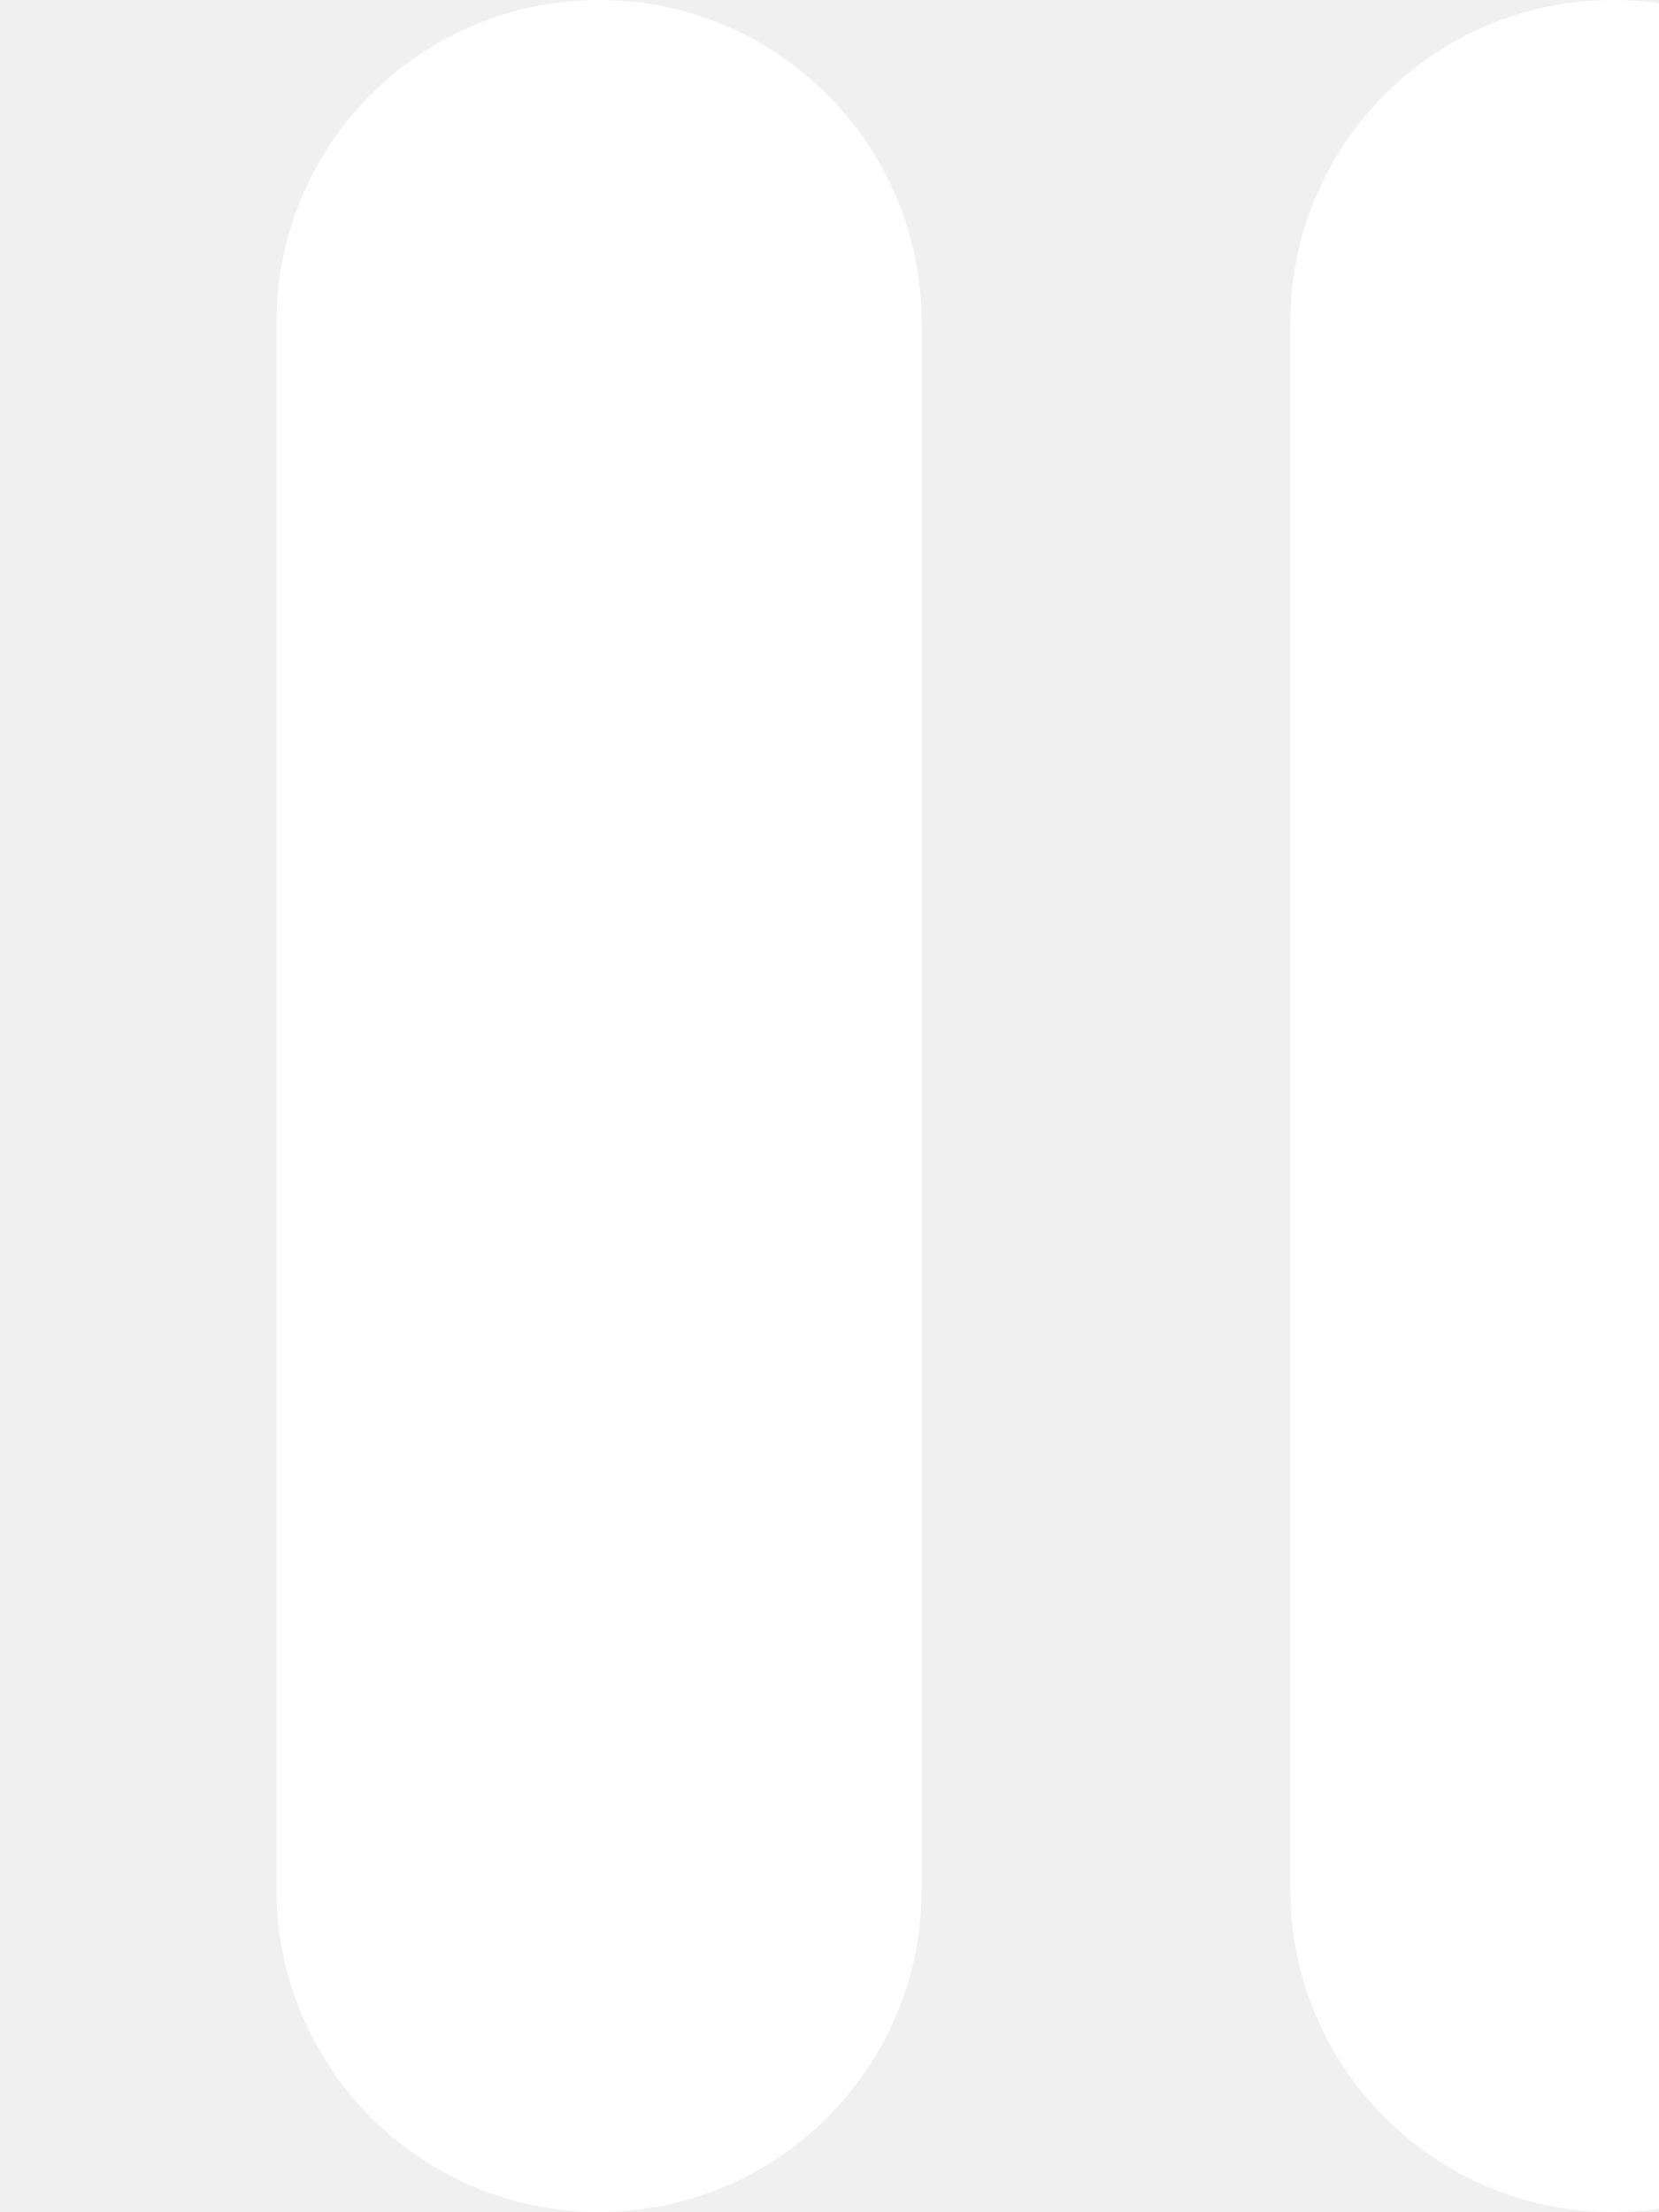
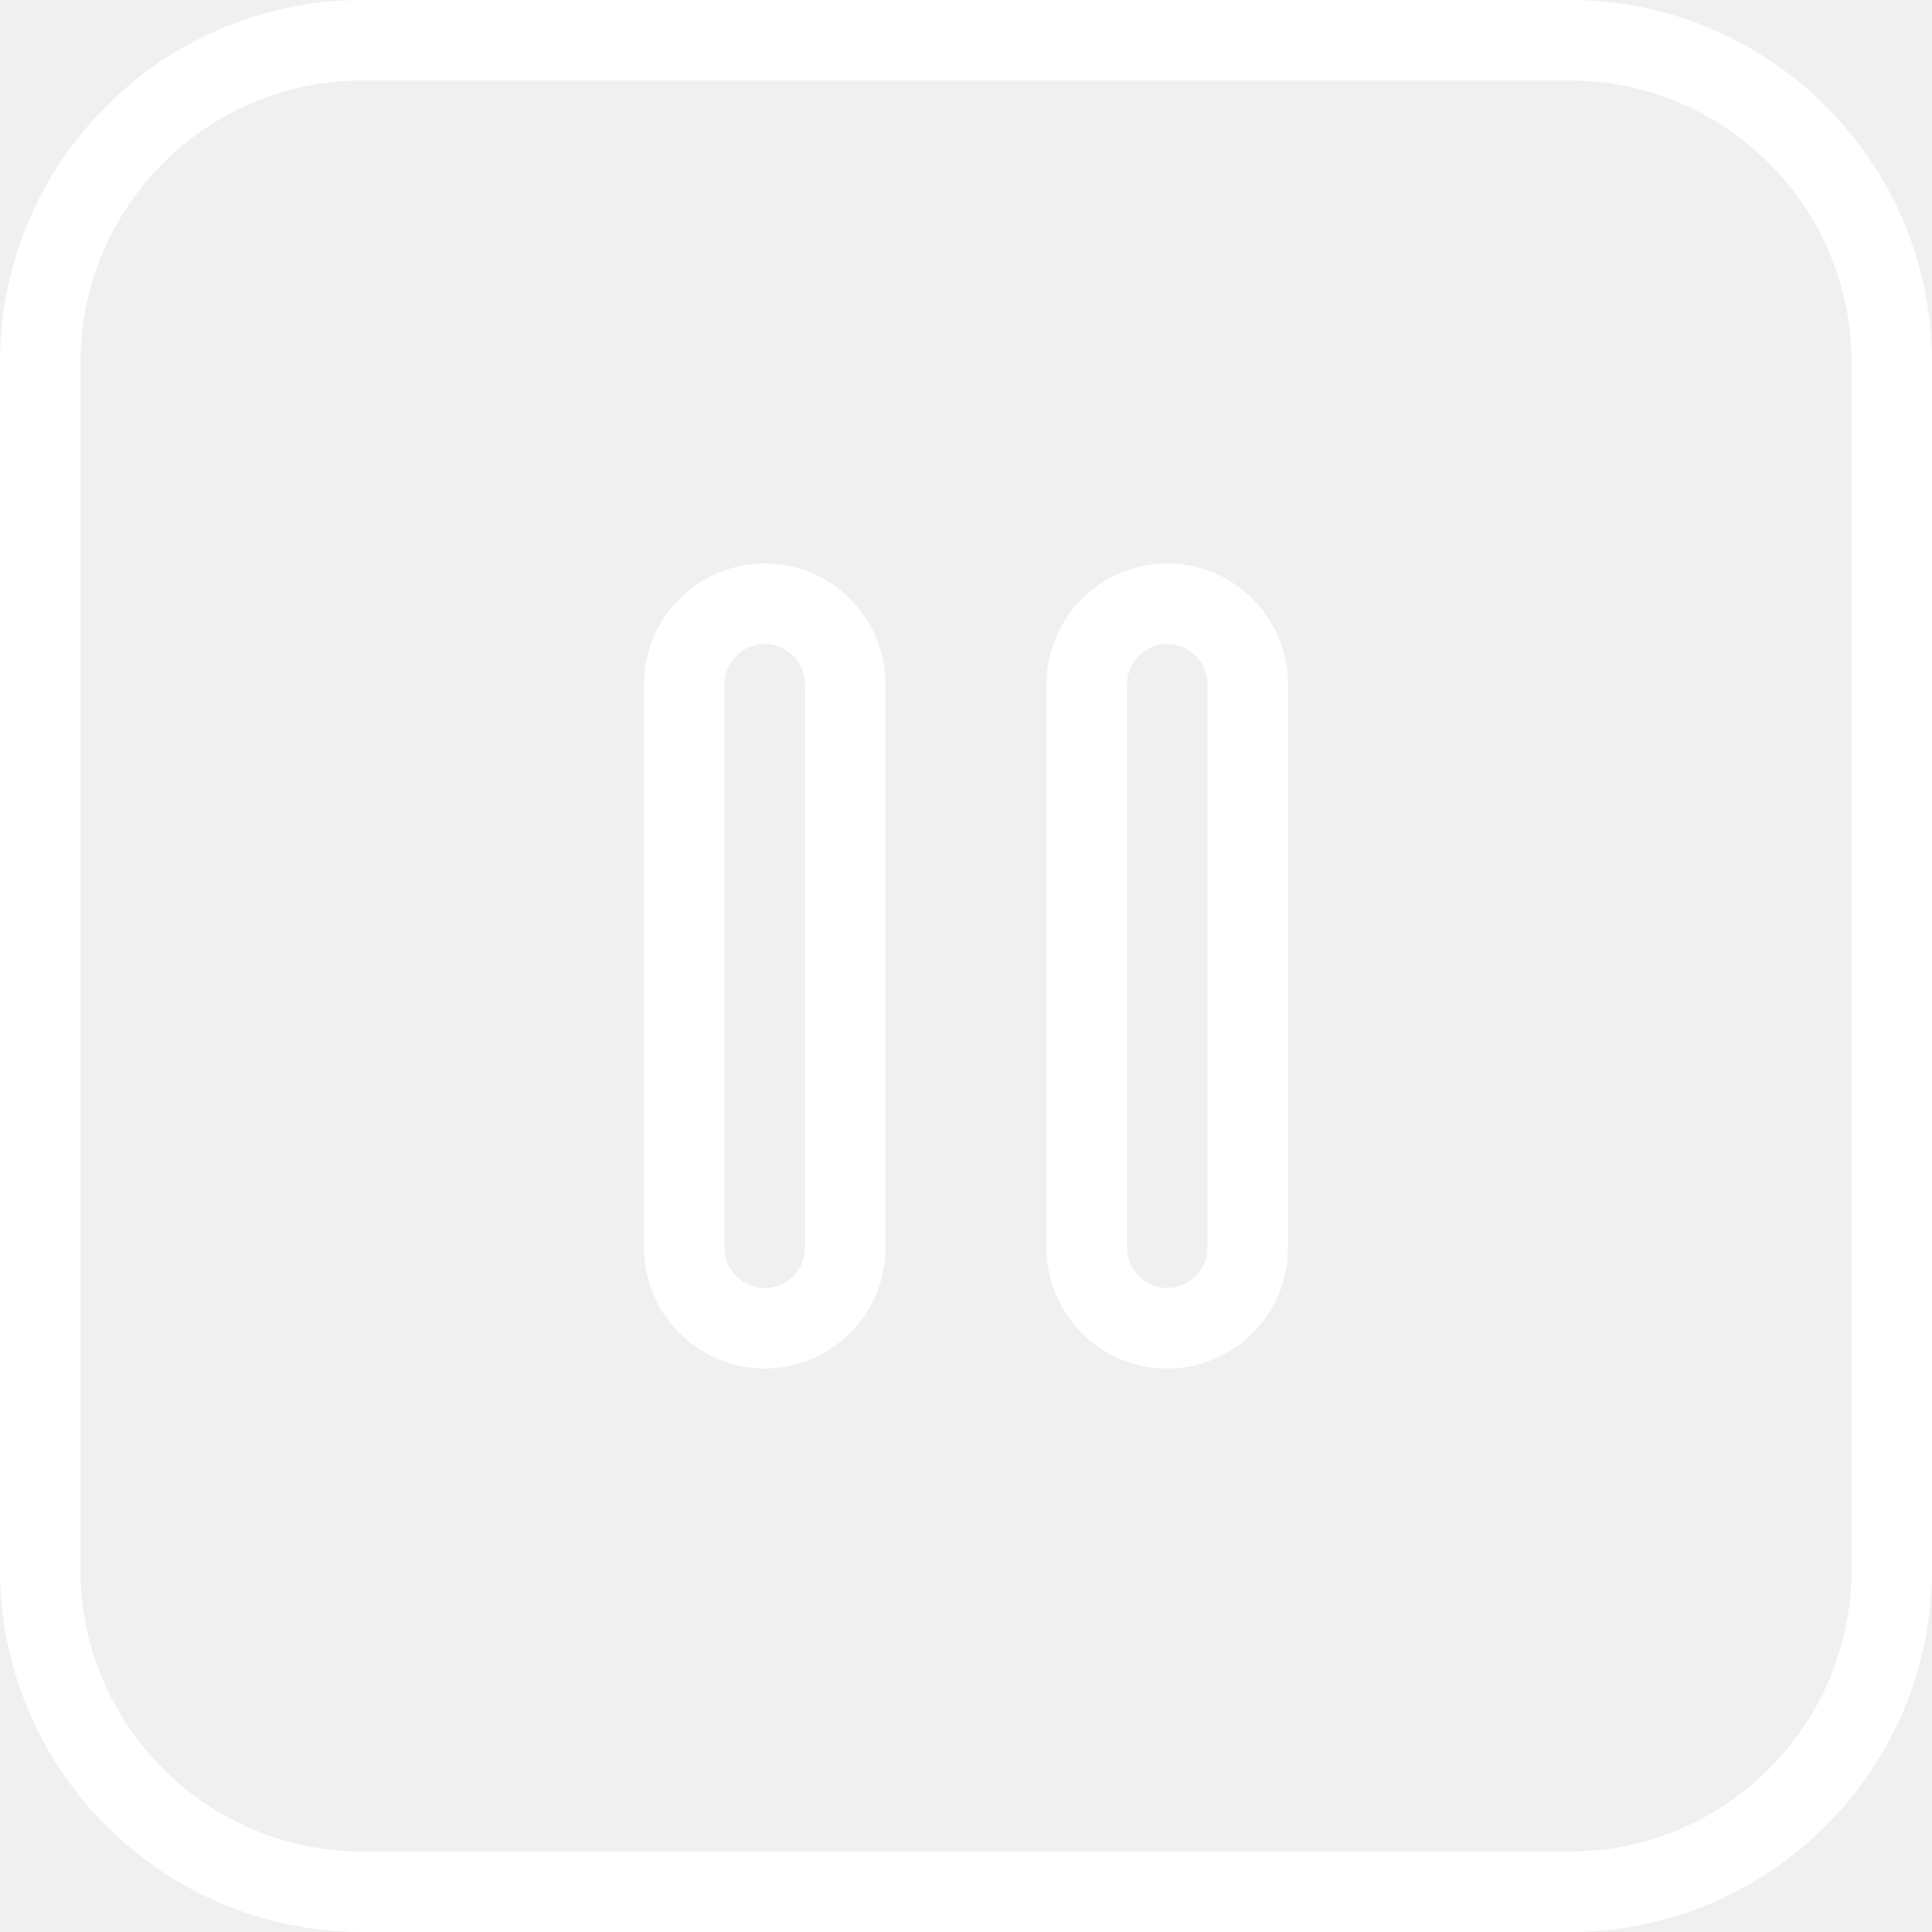
- <svg xmlns="http://www.w3.org/2000/svg" fill="none">
-   <path d="M6.5,0A3.5,3.5,0,0,0,3,3.5v17a3.5,3.5,0,0,0,7,0V3.5A3.5,3.5,0,0,0,6.5,0Z" fill="white" />
-   <path d="M17.5,0A3.5,3.5,0,0,0,14,3.5v17a3.5,3.5,0,0,0,7,0V3.5A3.5,3.5,0,0,0,17.5,0Z" fill="white" />
+ <svg xmlns="http://www.w3.org/2000/svg" width="35" height="35" viewBox="0 0 35 35" fill="none">
+   <g clip-path="url(#clip0_425_2777)">
+     <path d="M28.438 0H6.562C2.944 0 0 2.944 0 6.562V28.438C0 32.056 2.944 35 6.562 35H28.438C32.056 35 35 32.056 35 28.438V6.562C35 2.944 32.056 0 28.438 0ZM33.542 28.438C33.542 31.252 31.252 33.542 28.438 33.542H6.562C3.748 33.542 1.458 31.252 1.458 28.438V6.562C1.458 3.748 3.748 1.458 6.562 1.458H28.438C31.252 1.458 33.542 3.748 33.542 6.562V28.438ZM21.146 10.208C19.94 10.208 18.958 11.19 18.958 12.396V22.604C18.958 23.81 19.94 24.792 21.146 24.792C22.352 24.792 23.333 23.81 23.333 22.604V12.396C23.333 11.19 22.352 10.208 21.146 10.208ZM21.875 22.604C21.875 23.005 21.547 23.333 21.146 23.333C20.745 23.333 20.417 23.005 20.417 22.604V12.396C20.417 11.993 20.745 11.667 21.146 11.667C21.547 11.667 21.875 11.993 21.875 12.396V22.604ZM13.854 10.208C12.648 10.208 11.667 11.19 11.667 12.396V22.604C11.667 23.81 12.648 24.792 13.854 24.792C15.06 24.792 16.042 23.81 16.042 22.604V12.396C16.042 11.19 15.06 10.208 13.854 10.208ZM14.583 22.604C14.583 23.005 14.257 23.333 13.854 23.333C13.452 23.333 13.125 23.005 13.125 22.604V12.396C13.125 11.993 13.452 11.667 13.854 11.667C14.257 11.667 14.583 11.993 14.583 12.396V22.604Z" fill="white" />
+   </g>
+   <defs>
+     <clipPath id="clip0_425_2777">
+       <rect width="35" height="35" fill="white" />
+     </clipPath>
+   </defs>
</svg>
